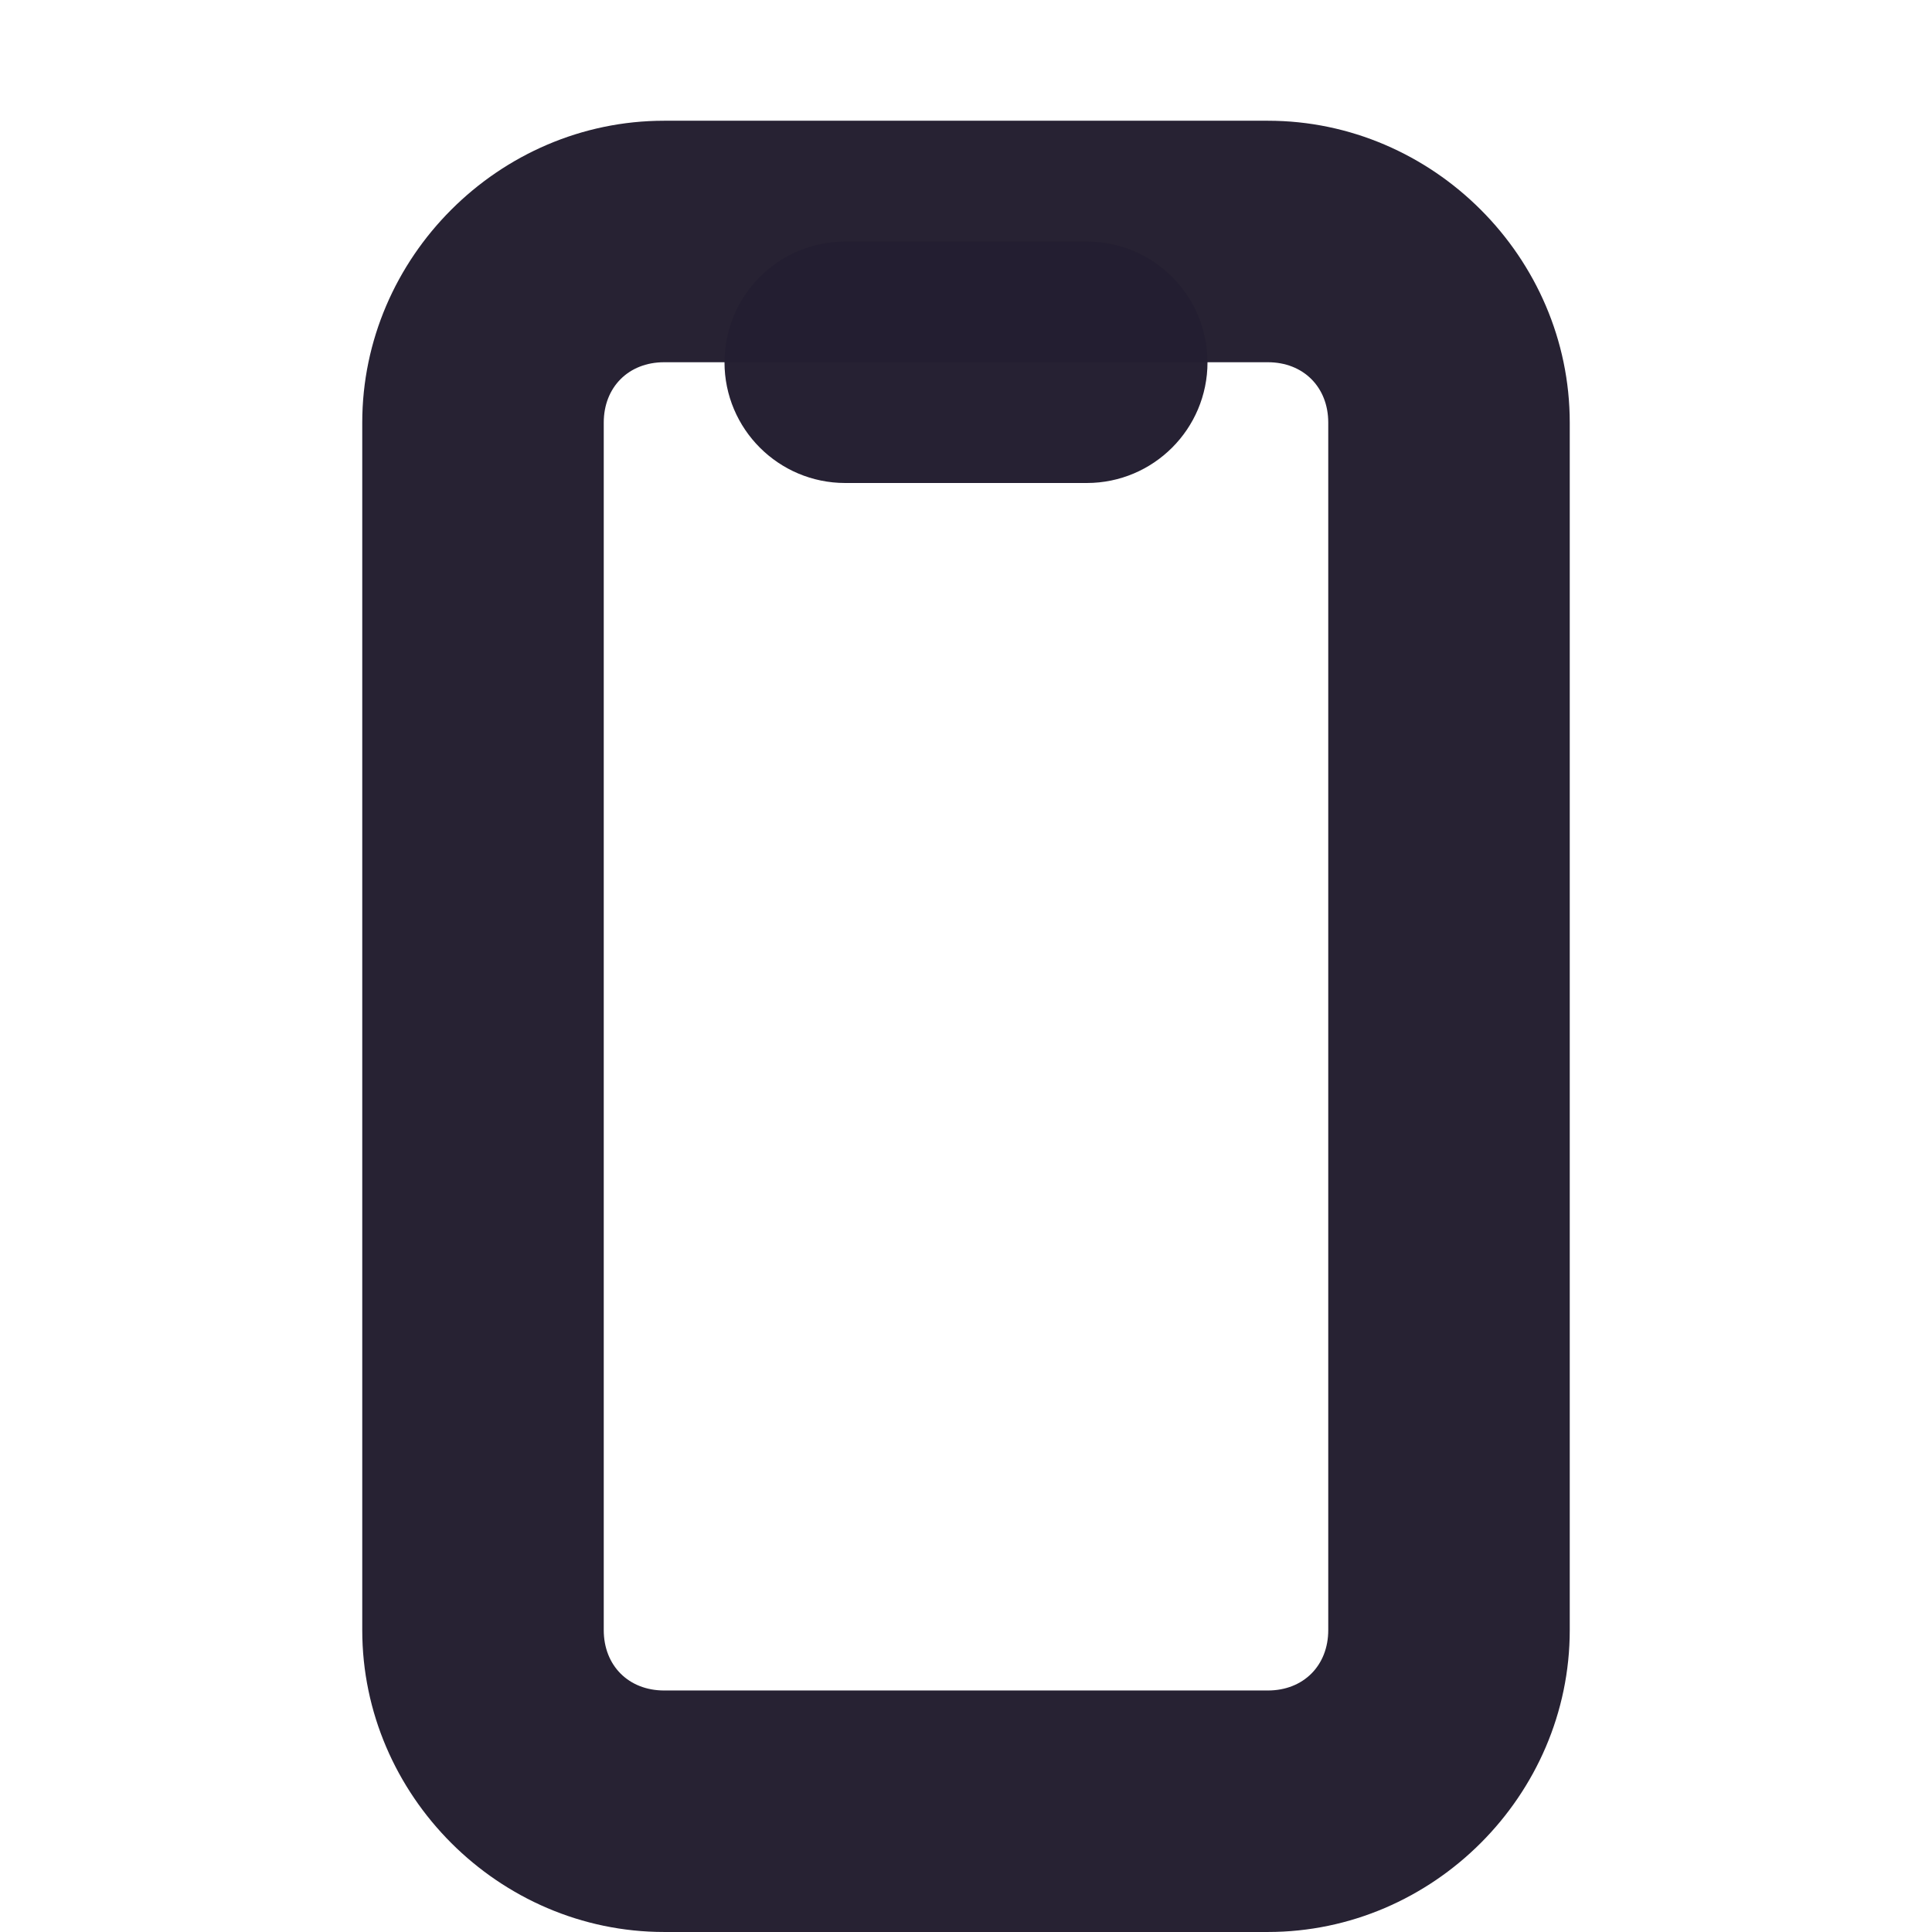
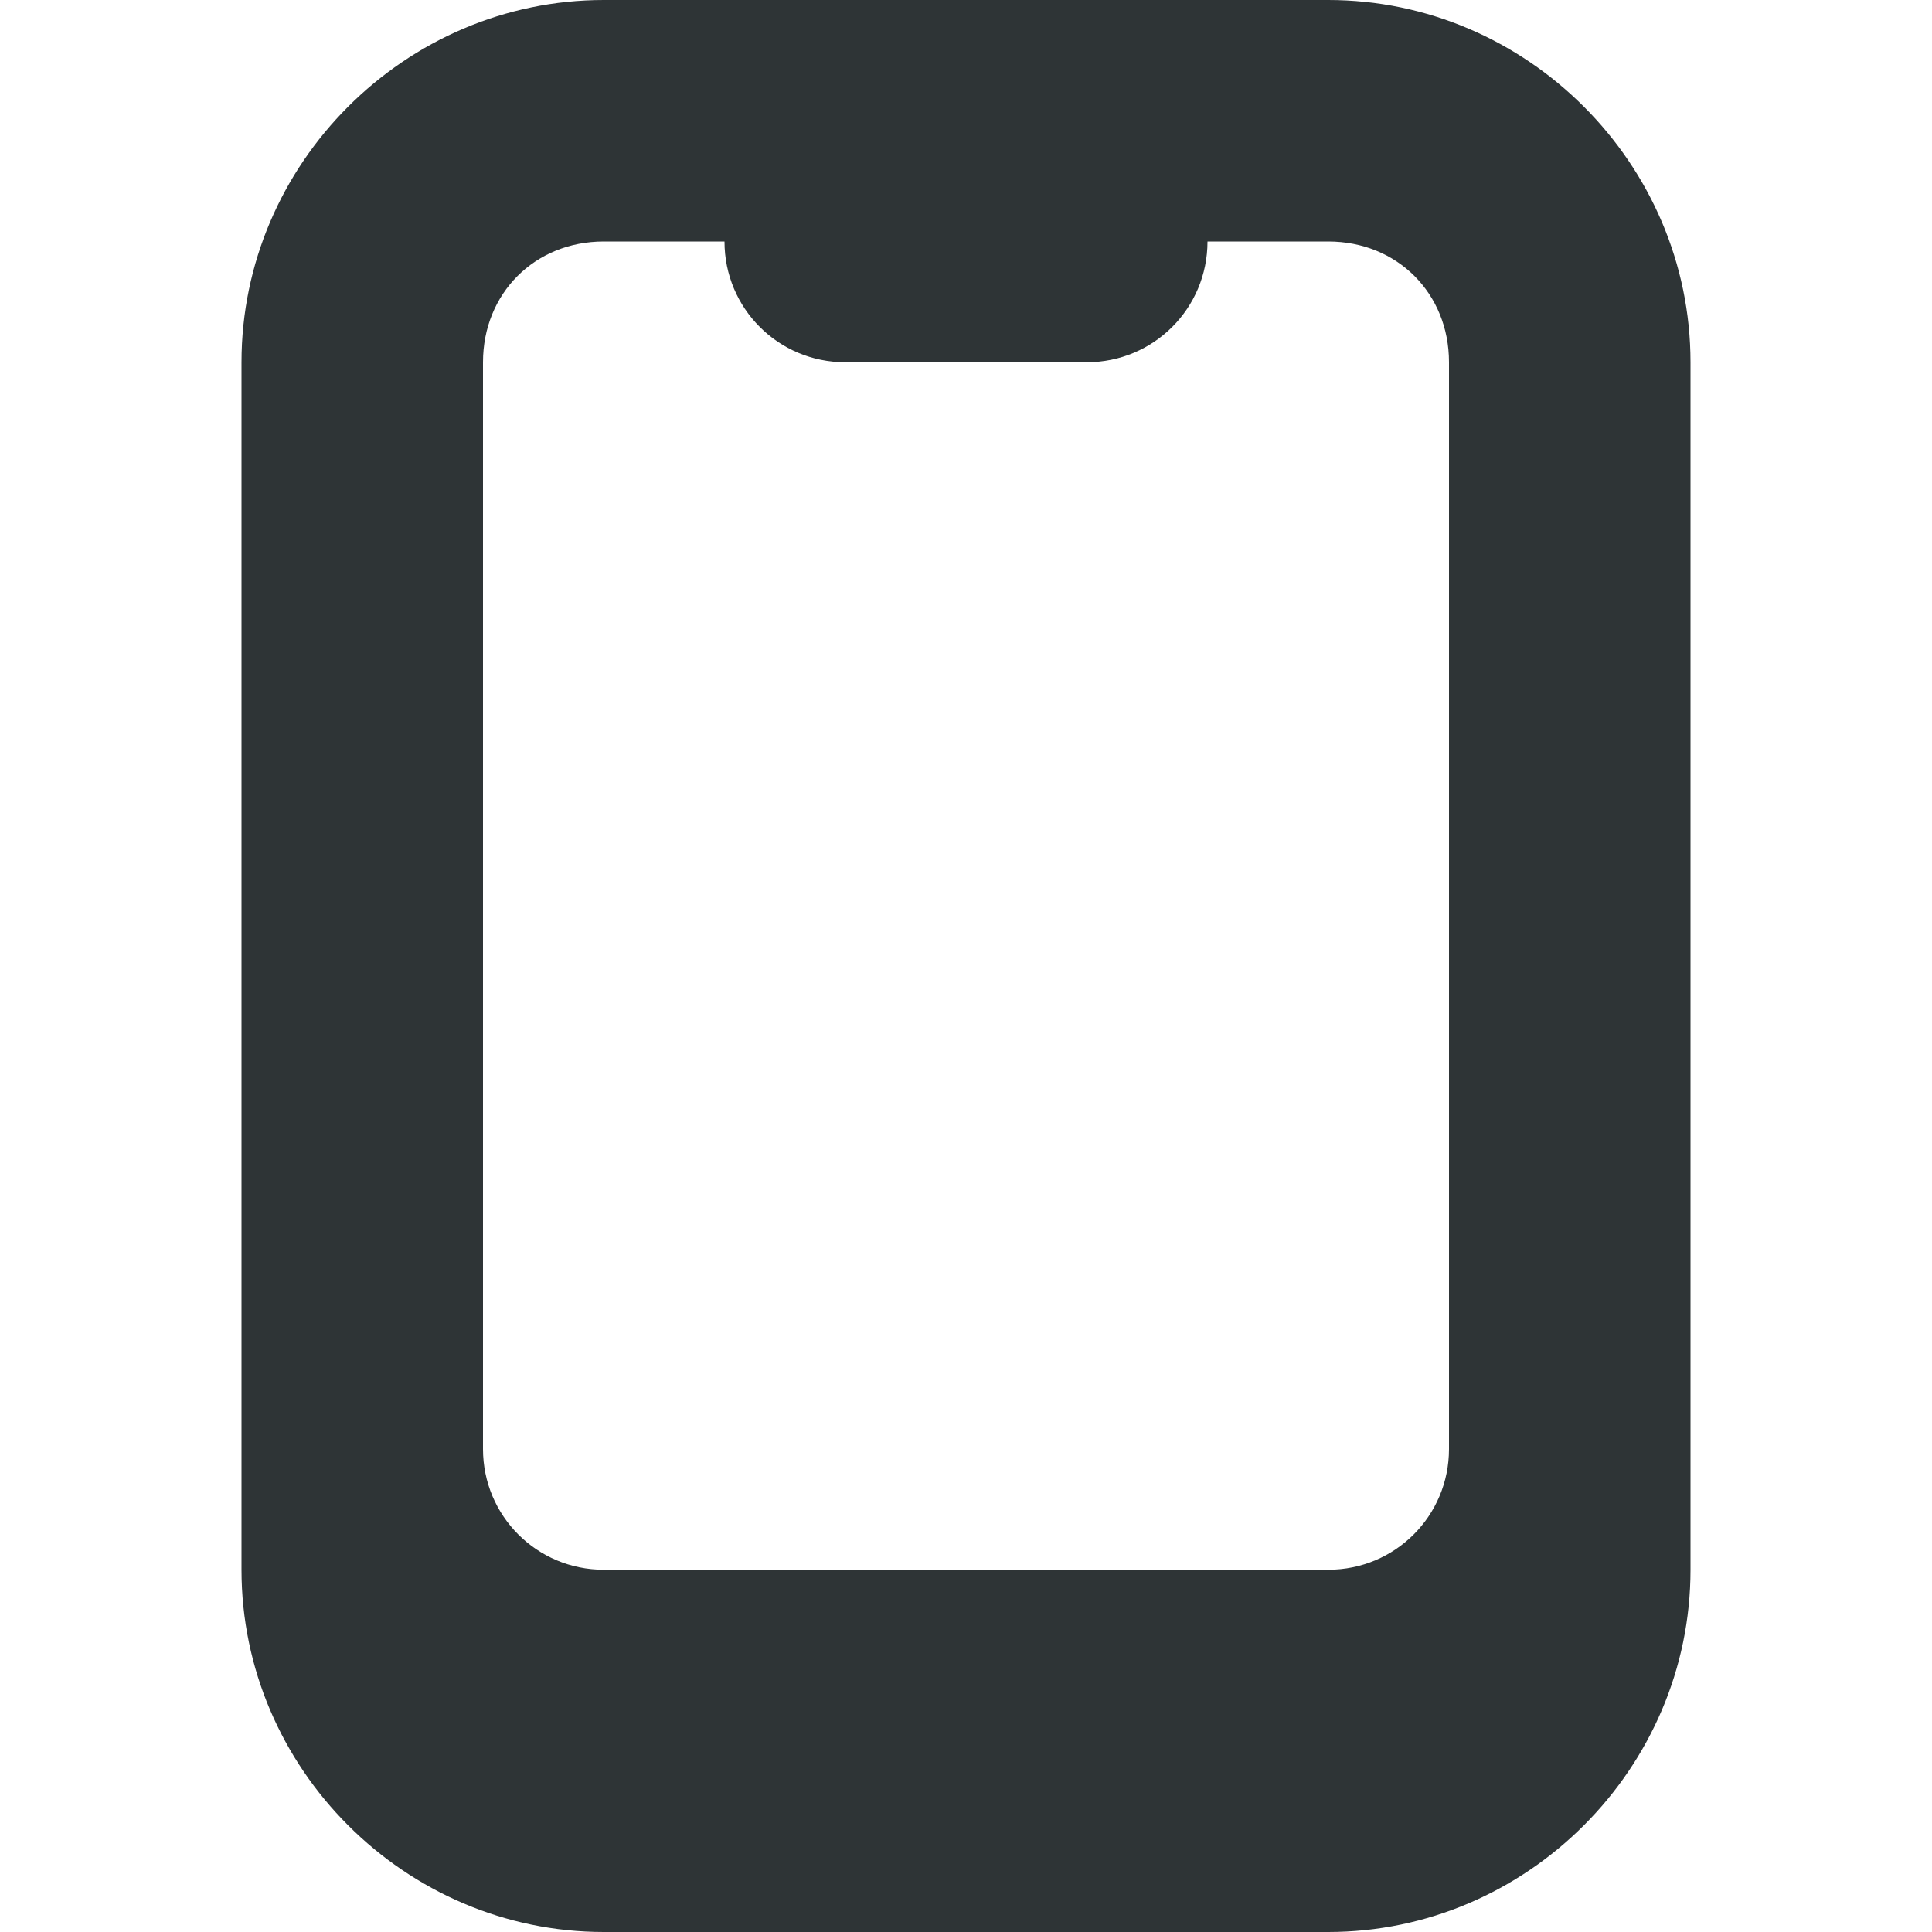
- <svg xmlns="http://www.w3.org/2000/svg" width="16" height="16" version="1.1" id="svg8">
-   <defs id="defs12" />
-   <g id="g14049" transform="translate(-8590.371,-2418.247)" style="fill:#241f31;fill-opacity:1">
-     <path id="path14047" style="color:#000000;font-style:normal;font-variant:normal;font-weight:normal;font-stretch:normal;font-size:medium;line-height:normal;font-family:sans-serif;font-variant-ligatures:normal;font-variant-position:normal;font-variant-caps:normal;font-variant-numeric:normal;font-variant-alternates:normal;font-variant-east-asian:normal;font-feature-settings:normal;font-variation-settings:normal;text-indent:0;text-align:start;text-decoration:none;text-decoration-line:none;text-decoration-style:solid;text-decoration-color:#000000;letter-spacing:normal;word-spacing:normal;text-transform:none;writing-mode:lr-tb;direction:ltr;text-orientation:mixed;dominant-baseline:auto;baseline-shift:baseline;text-anchor:start;white-space:normal;shape-padding:0;shape-margin:0;inline-size:0;clip-rule:nonzero;display:inline;overflow:visible;visibility:visible;opacity:0.986;isolation:auto;mix-blend-mode:normal;color-interpolation:sRGB;color-interpolation-filters:linearRGB;solid-color:#000000;solid-opacity:1;fill:#241f31;fill-opacity:1;fill-rule:nonzero;stroke:none;stroke-width:2;stroke-linecap:round;stroke-linejoin:round;stroke-miterlimit:4;stroke-dasharray:none;stroke-dashoffset:0;stroke-opacity:1;color-rendering:auto;image-rendering:auto;shape-rendering:auto;text-rendering:auto;enable-background:accumulate;stop-color:#000000;stop-opacity:1" d="m 5559.5,1156 c -1.368,0 -2.5,1.132 -2.5,2.5 v 10 c 0,1.368 1.132,2.5 2.5,2.5 h 5 c 1.368,0 2.5,-1.132 2.5,-2.5 v -10 c 0,-1.368 -1.132,-2.5 -2.5,-2.5 z m 0,2 h 0.5 4 0.5 c 0.294,0 0.5,0.206 0.5,0.5 v 10 c 0,0.294 -0.206,0.5 -0.5,0.5 h -5 c -0.294,0 -0.5,-0.206 -0.5,-0.5 v -10 c 0,-0.294 0.206,-0.5 0.5,-0.5 z" transform="translate(3036.371,1263.247)" />
-   </g>
-   <rect style="fill:#241f31;fill-opacity:0.988;stroke:none;stroke-width:2;stroke-linecap:round;stroke-linejoin:round;stroke-dashoffset:26.4;stroke-opacity:0" id="rect2081" width="4" height="2" x="6" y="2" rx="1" ry="1" />
+ <svg xmlns="http://www.w3.org/2000/svg" width="16" height="16">
+   <path style="fill:#2e3436" d="M5 0C3.355 0 2 1.355 2 3v10c0 1.645 1.355 3 3 3h6c1.645 0 3-1.355 3-3V3c0-1.645-1.355-3-3-3zm0 2h1c0 .554.446 1 1 1h2c.554 0 1-.446 1-1h1c.571 0 1 .429 1 1v9c0 .554-.446 1-1 1H5c-.554 0-1-.446-1-1V3c0-.571.429-1 1-1z" />
</svg>
